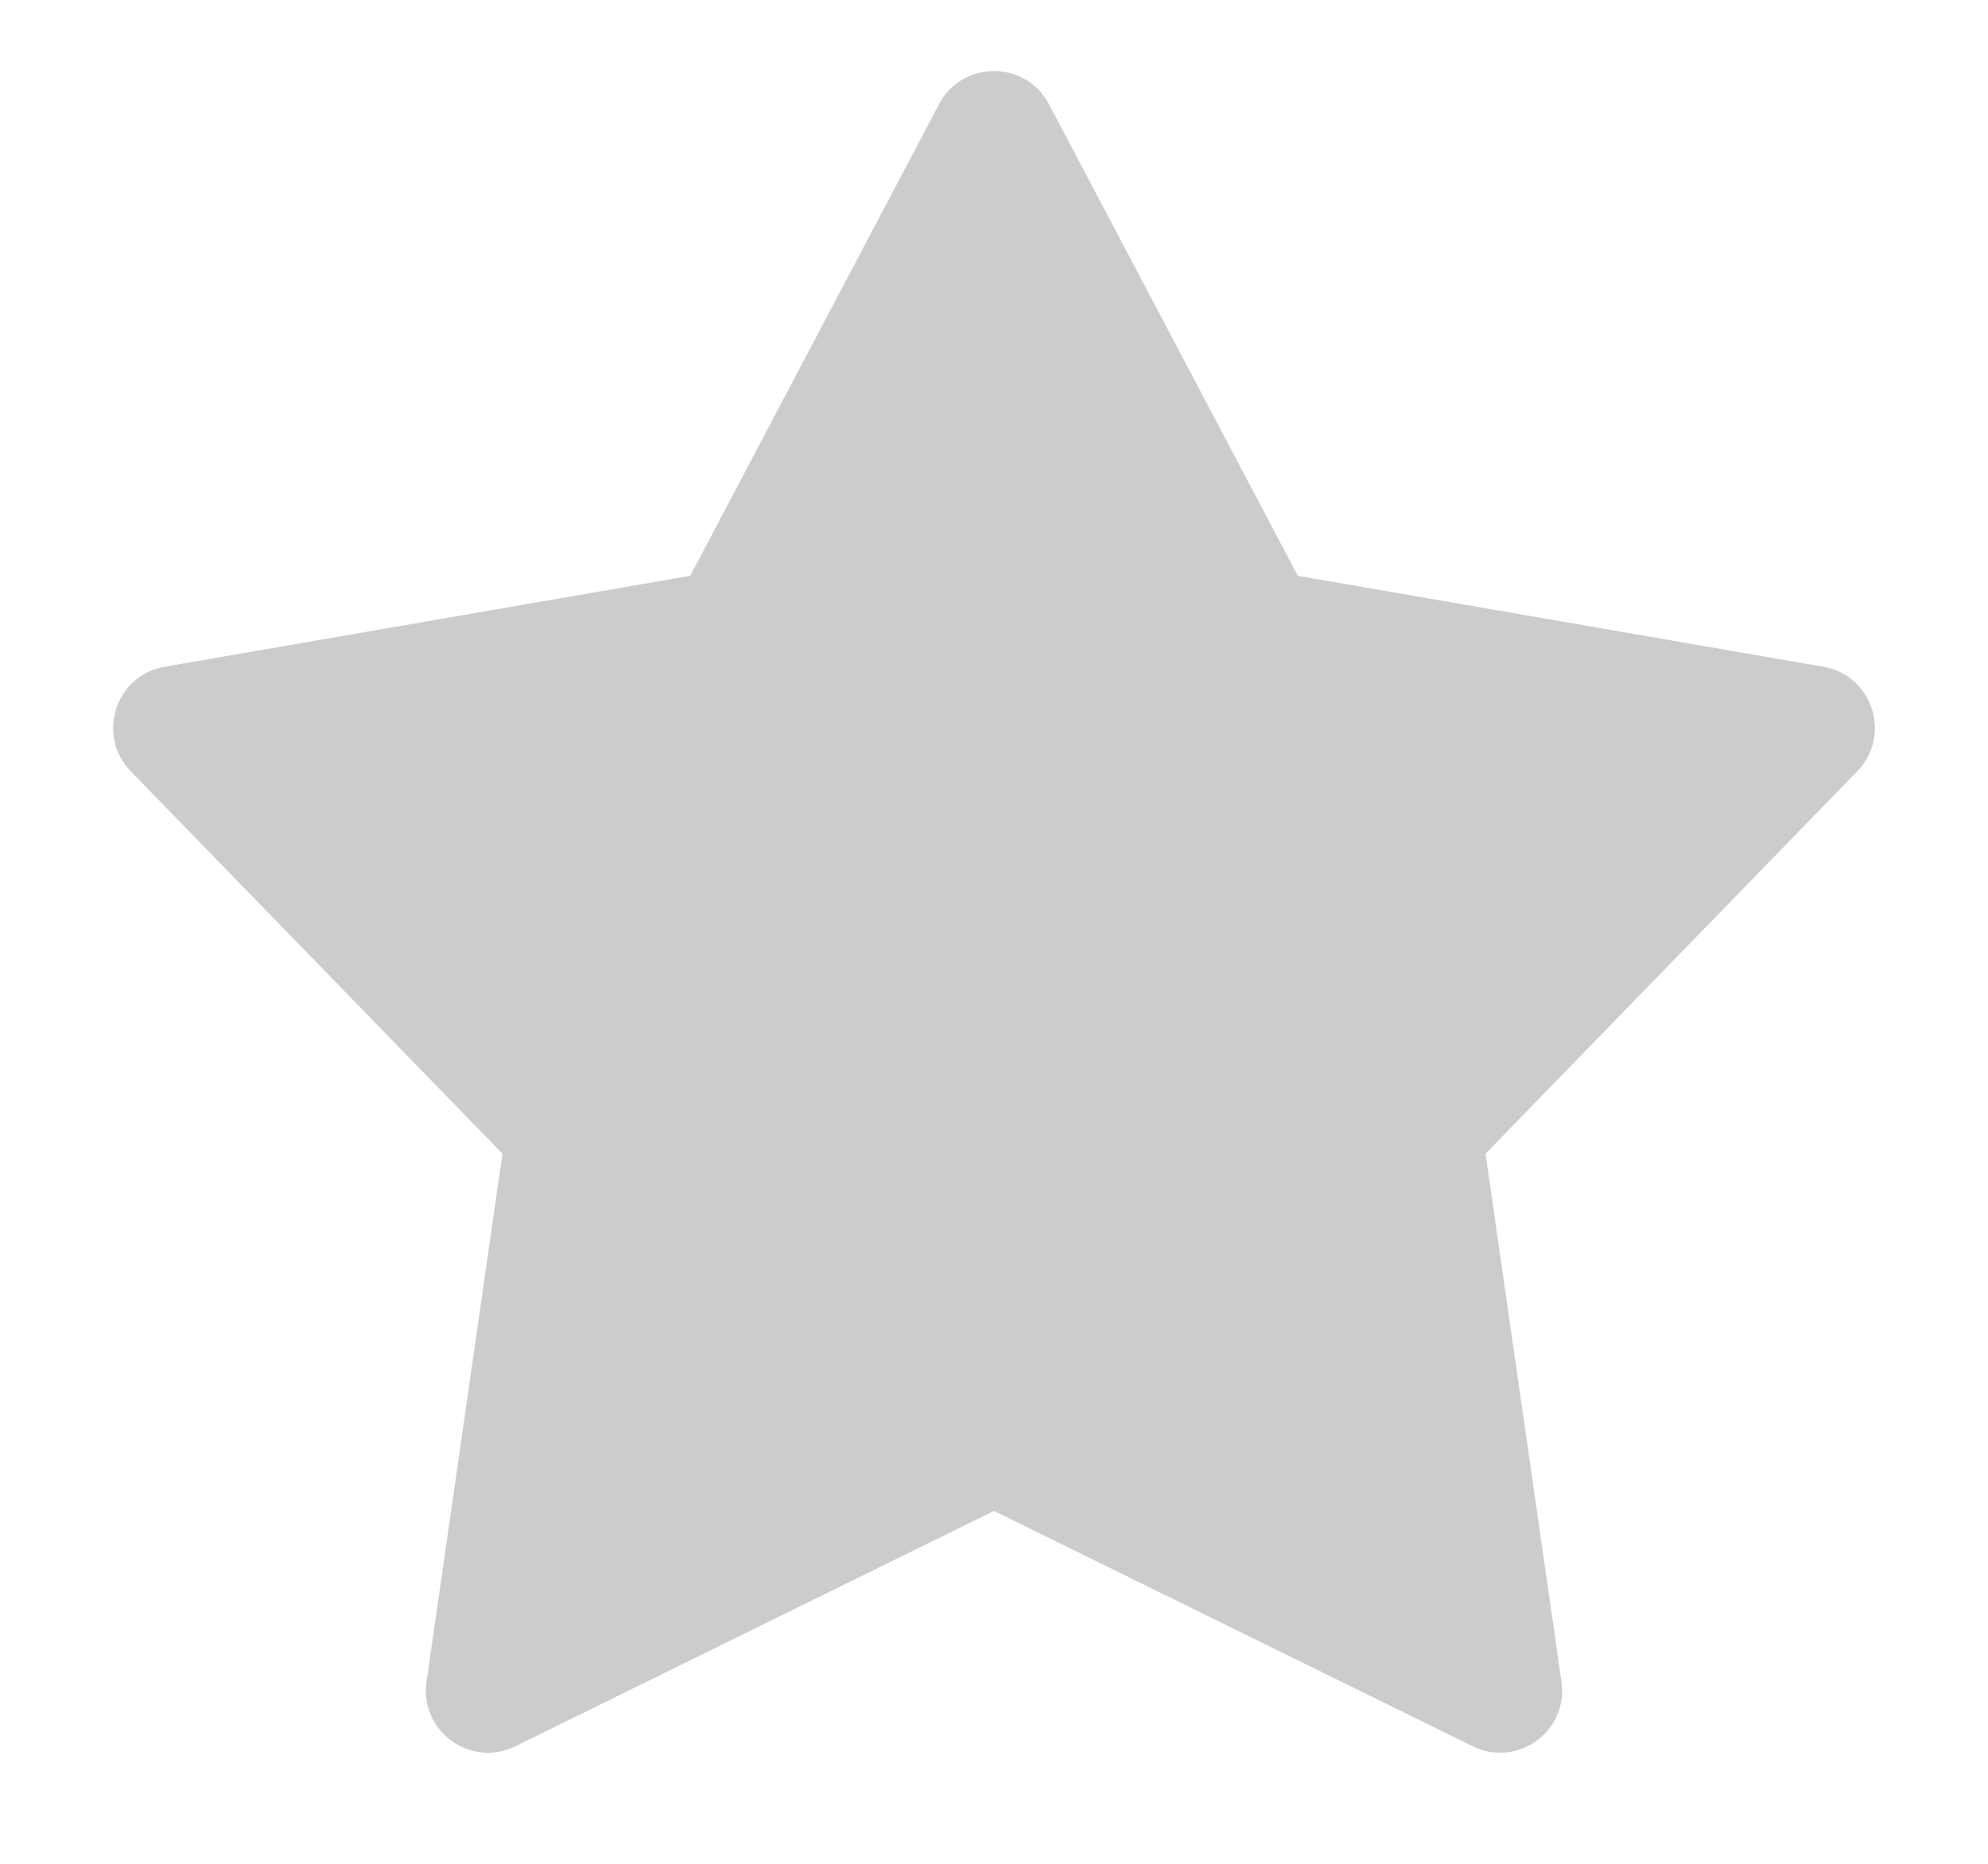
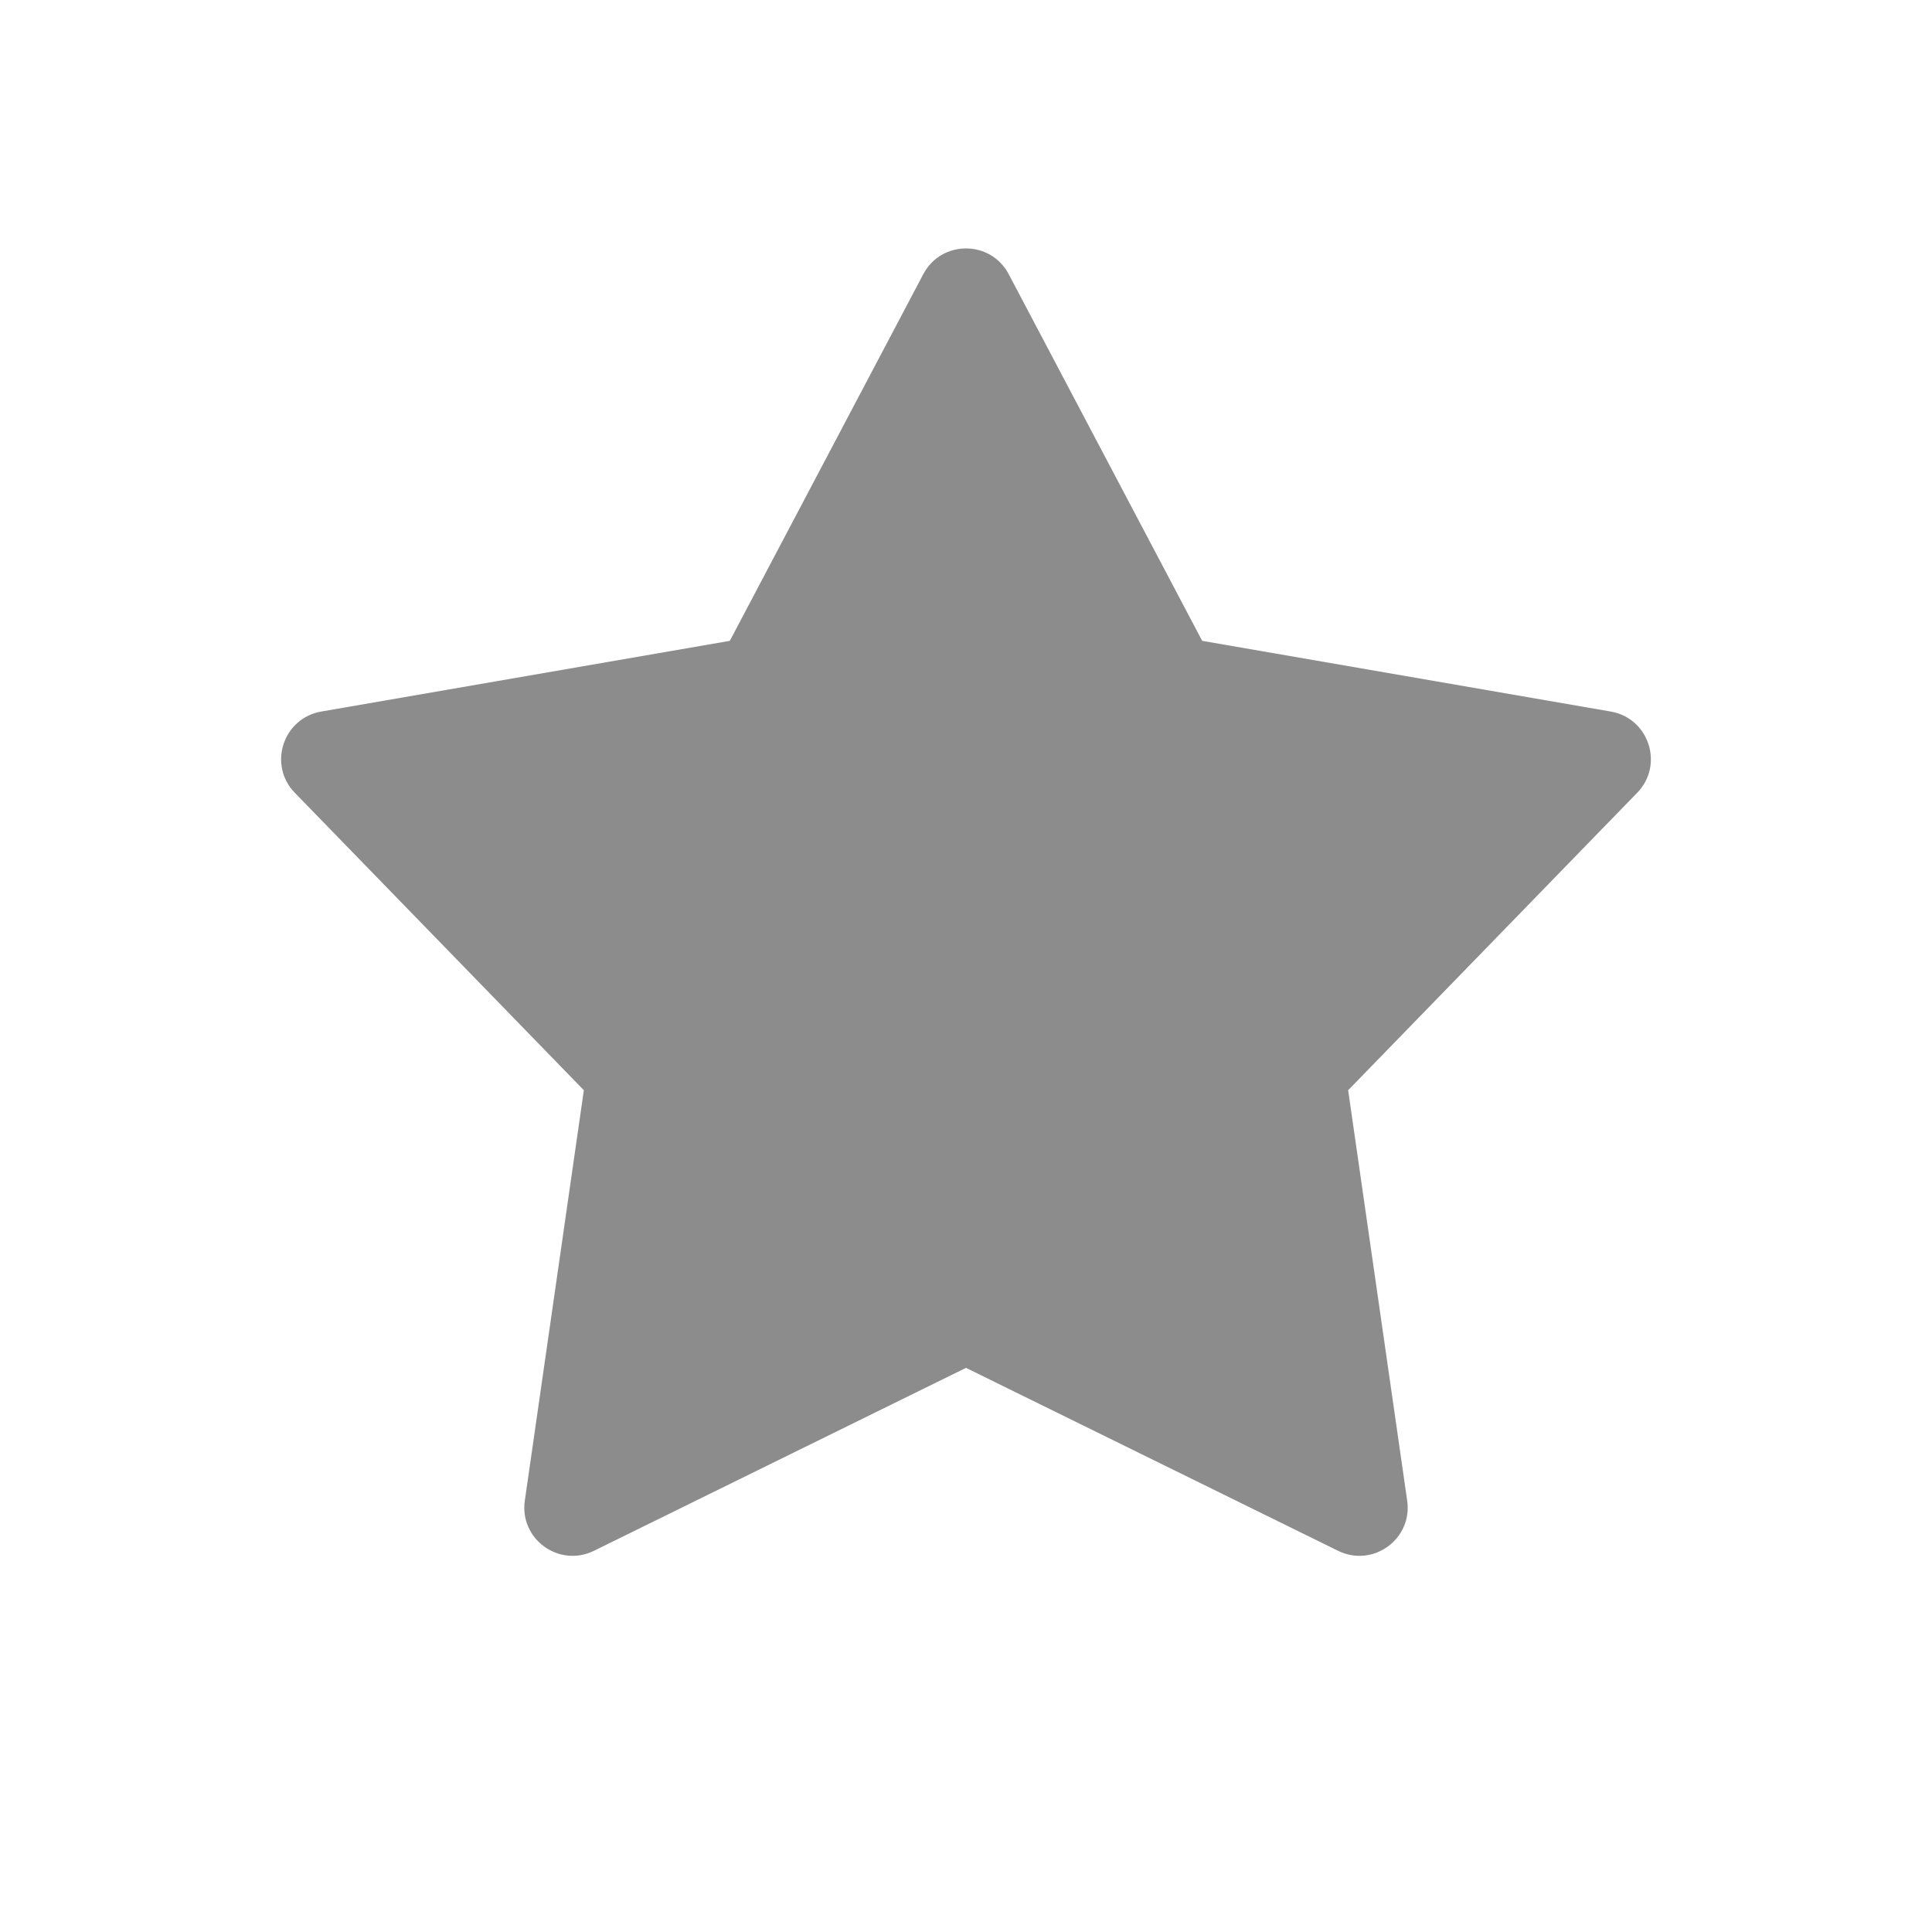
- <svg xmlns="http://www.w3.org/2000/svg" width="16" height="15" viewBox="0 0 16 15" fill="none">
-   <path d="M7.558 0.838C7.745 0.483 8.255 0.483 8.442 0.838L10.445 4.634L14.675 5.366C15.071 5.435 15.228 5.919 14.948 6.207L11.956 9.285L12.567 13.534C12.625 13.932 12.213 14.231 11.852 14.054L8 12.16L4.148 14.054C3.787 14.231 3.375 13.932 3.433 13.534L4.044 9.285L1.052 6.207C0.772 5.919 0.929 5.435 1.325 5.366L5.555 4.634L7.558 0.838Z" fill="black" fill-opacity="0.2" />
+ <svg xmlns="http://www.w3.org/2000/svg" width="20" height="20" viewBox="0 0 20 20" fill="none">
+   <path d="M9.558 2.838C9.745 2.483 10.255 2.483 10.442 2.838L12.445 6.634L16.675 7.366C17.071 7.435 17.228 7.919 16.948 8.207L13.956 11.286L14.567 15.534C14.625 15.932 14.213 16.231 13.852 16.054L10 14.16L6.148 16.054C5.787 16.231 5.375 15.932 5.433 15.534L6.044 11.286L3.052 8.207C2.772 7.919 2.929 7.435 3.325 7.366L7.555 6.634L9.558 2.838Z" fill="black" fill-opacity="0.45" />
</svg>
